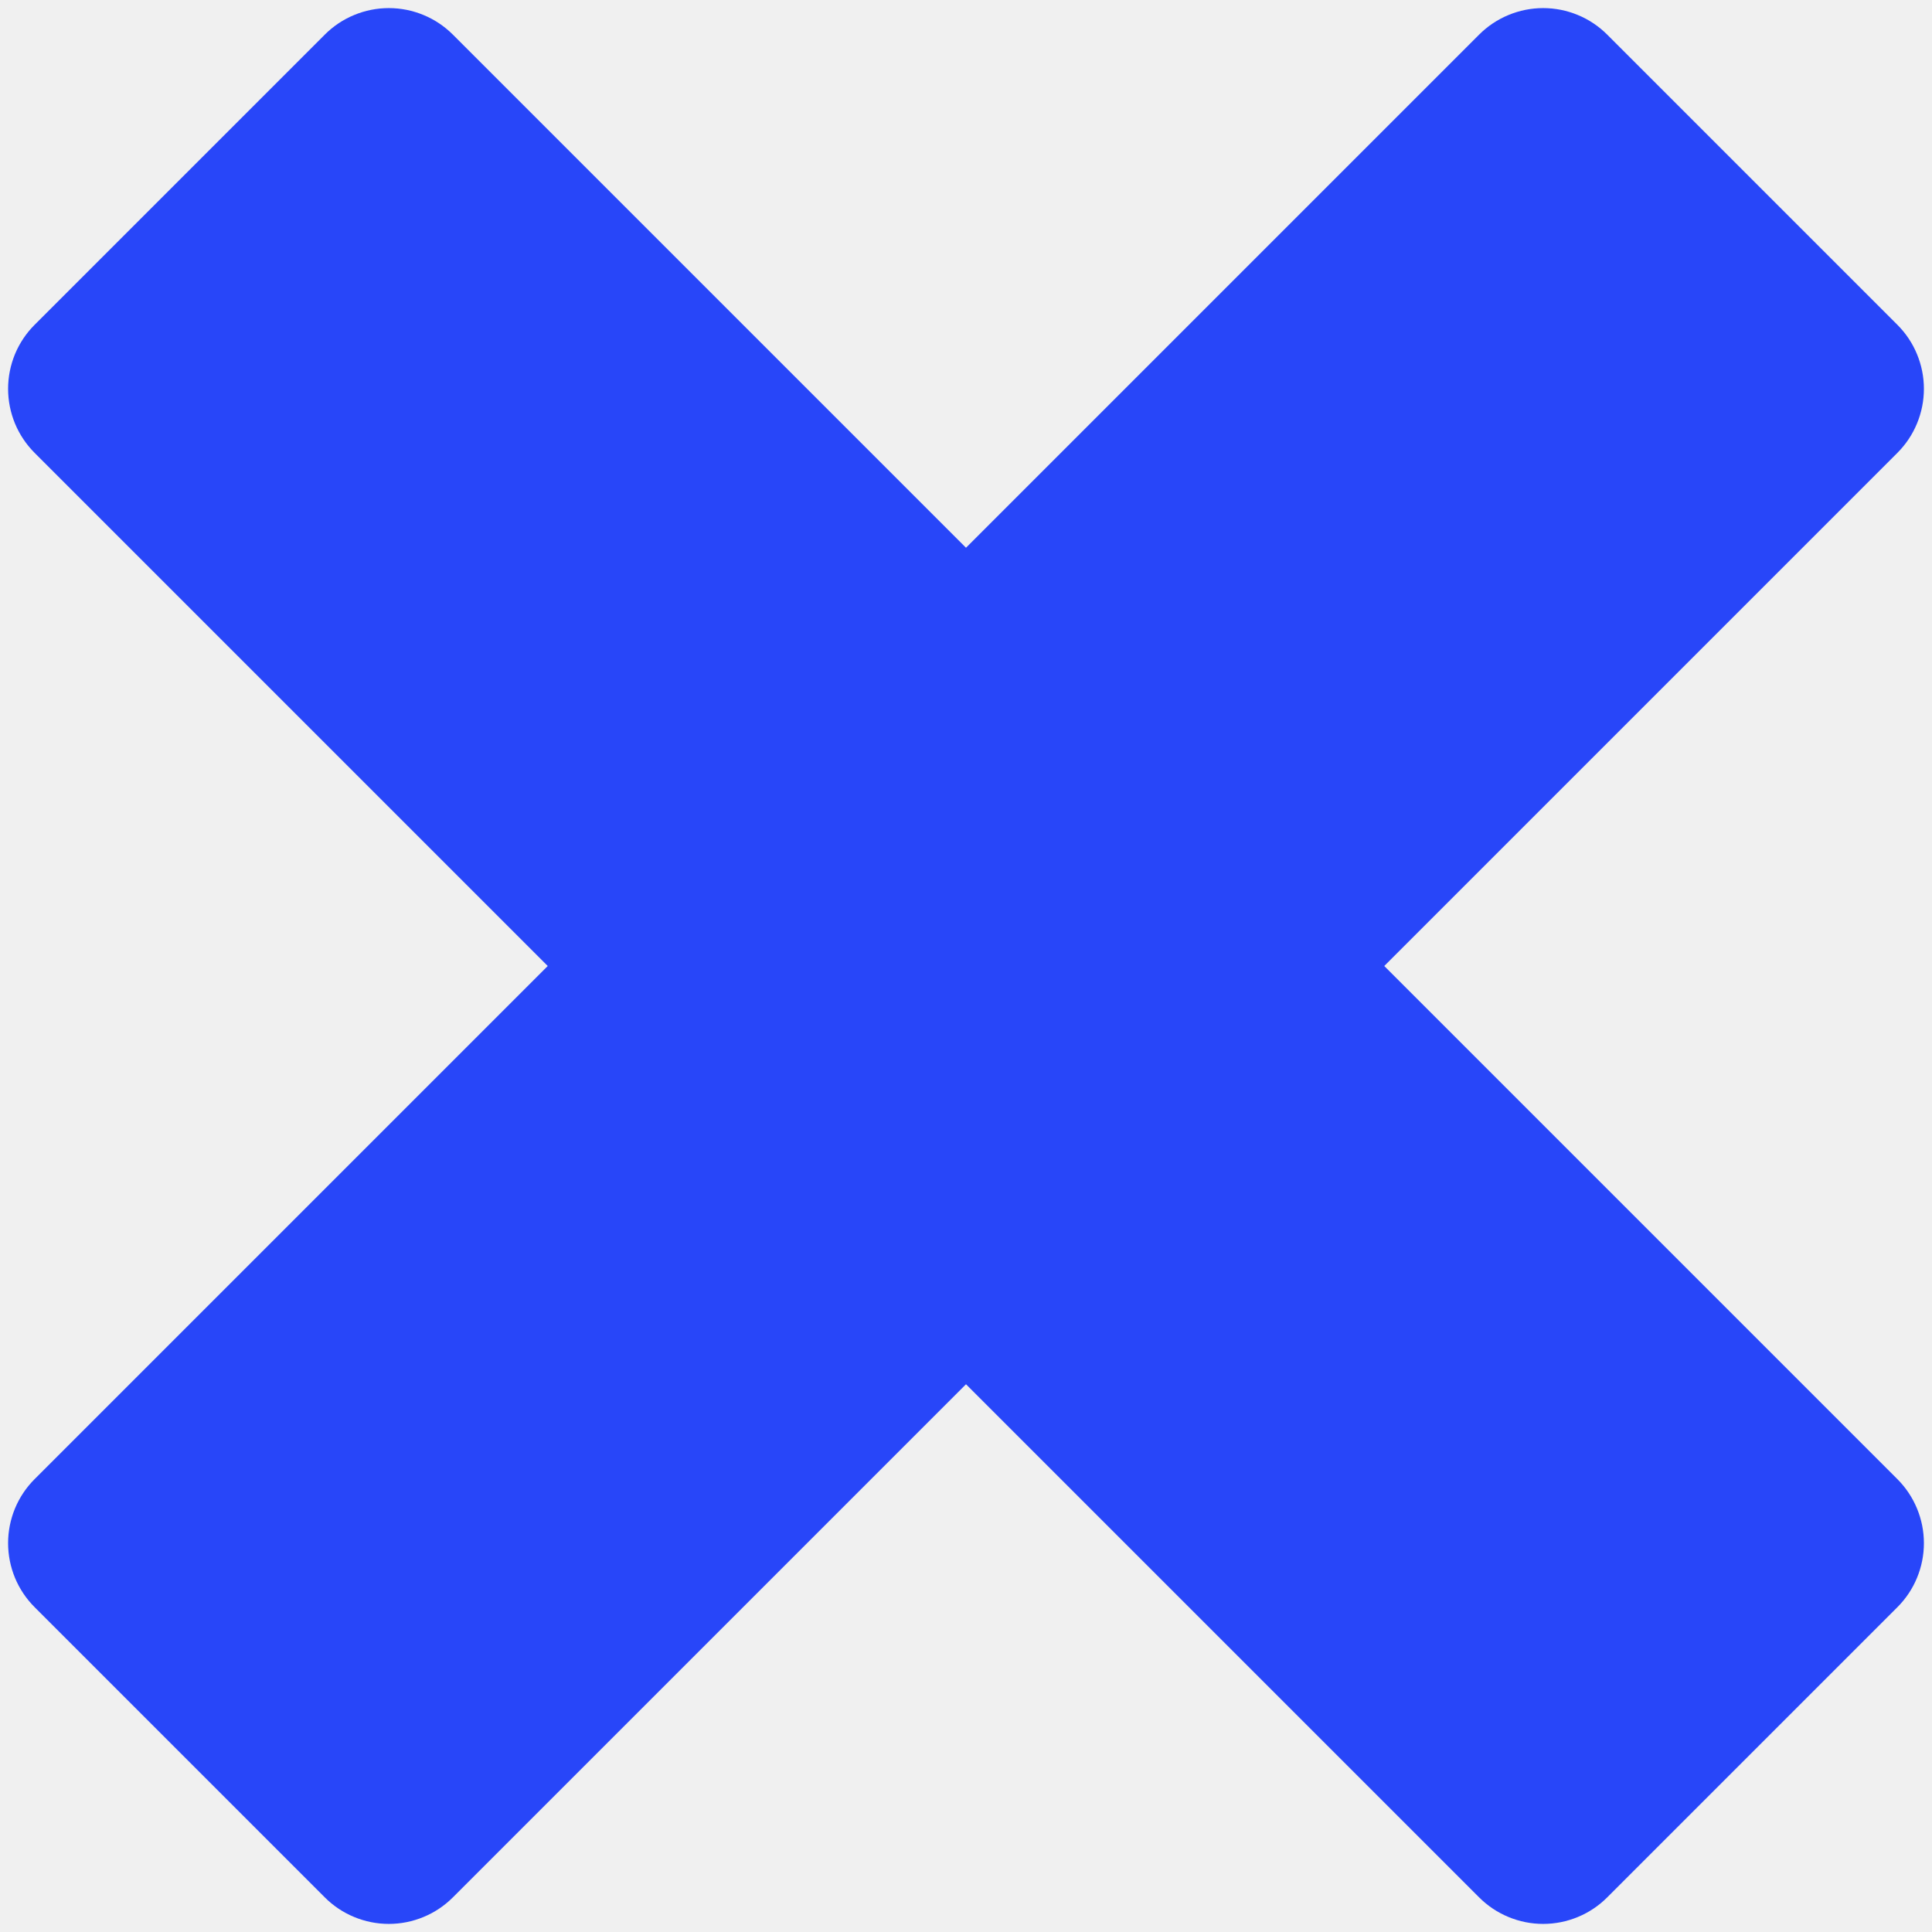
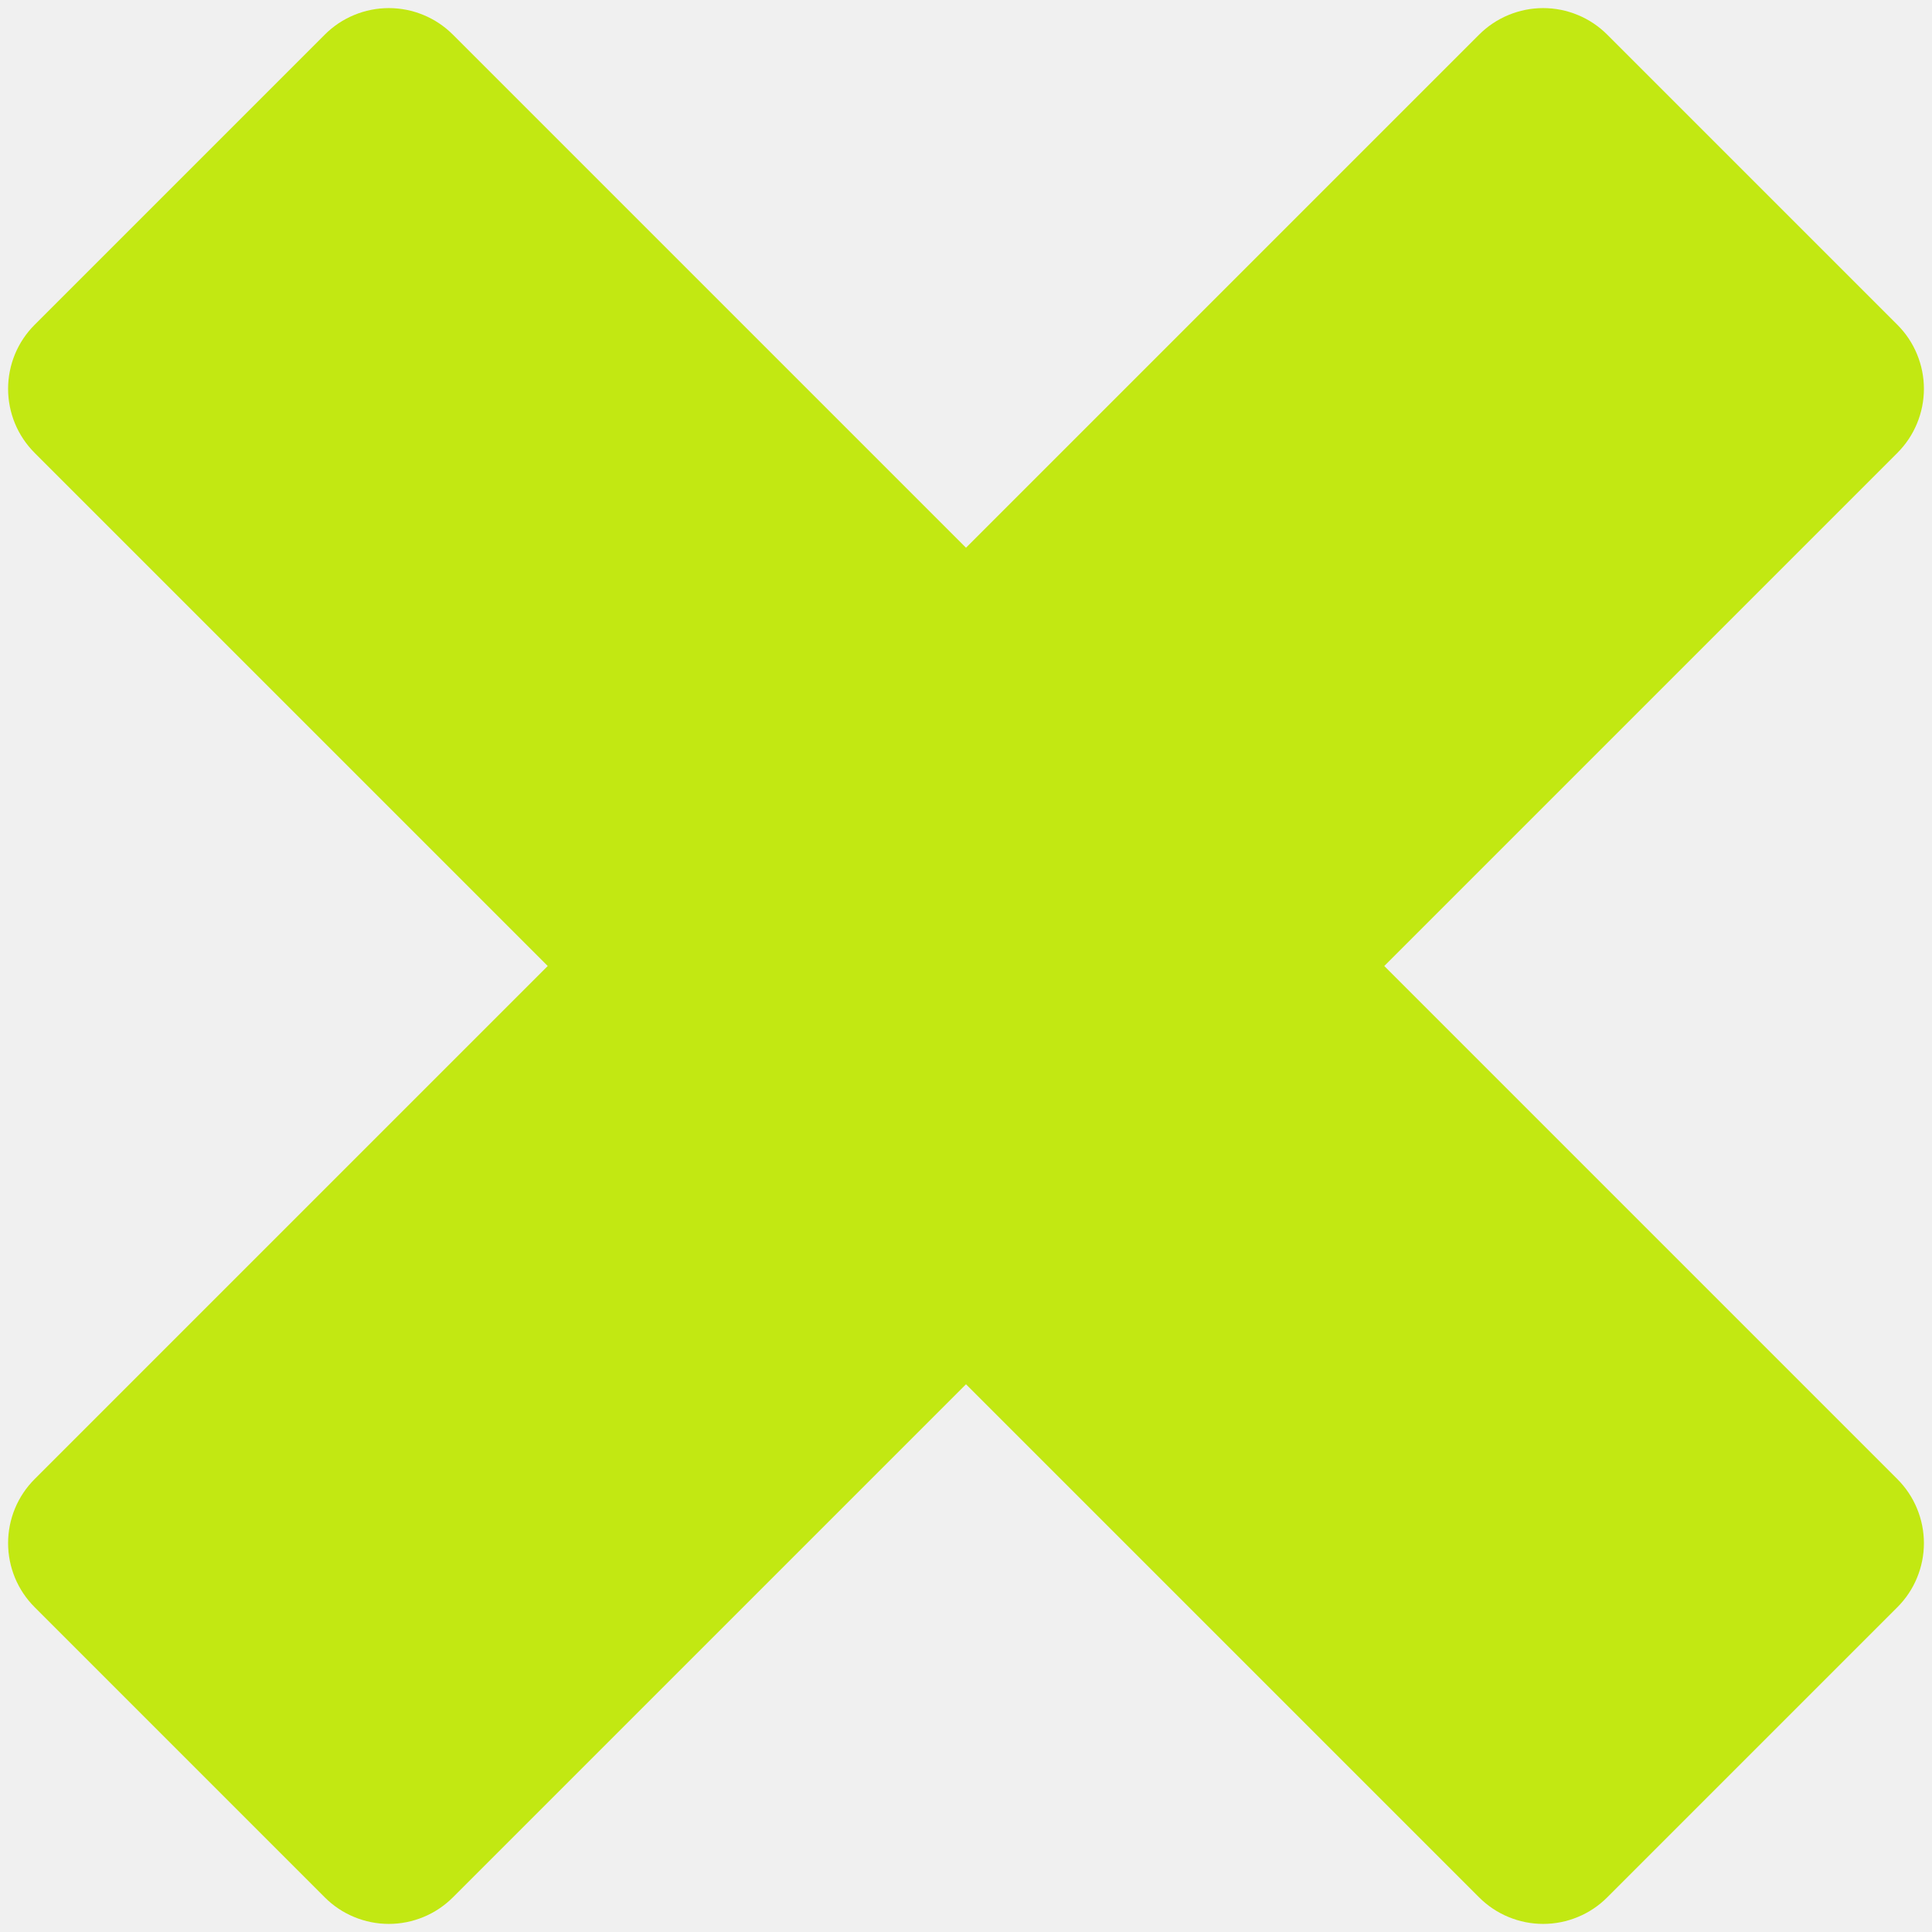
<svg xmlns="http://www.w3.org/2000/svg" width="64" height="64" viewBox="0 0 64 64" fill="none">
  <g clip-path="url(#clip0_17_8)">
-     <path d="M15.002 1.147L32 18.145L48.998 1.147C49.276 0.868 49.607 0.647 49.971 0.497C50.335 0.346 50.725 0.268 51.119 0.268C51.513 0.268 51.904 0.346 52.268 0.497C52.632 0.647 52.962 0.868 53.241 1.147L62.853 10.759C63.132 11.038 63.353 11.368 63.503 11.732C63.654 12.096 63.732 12.486 63.732 12.88C63.732 13.274 63.654 13.665 63.503 14.029C63.353 14.393 63.132 14.723 62.853 15.002L45.855 32L62.853 48.998C63.132 49.277 63.353 49.607 63.503 49.971C63.654 50.335 63.732 50.725 63.732 51.12C63.732 51.514 63.654 51.904 63.503 52.268C63.353 52.632 63.132 52.962 62.853 53.241L53.241 62.853C52.962 63.132 52.632 63.353 52.268 63.503C51.904 63.654 51.513 63.732 51.119 63.732C50.725 63.732 50.335 63.654 49.971 63.503C49.607 63.353 49.276 63.132 48.998 62.853L32 45.855L15.002 62.853C14.723 63.132 14.393 63.353 14.029 63.503C13.665 63.654 13.274 63.732 12.88 63.732C12.486 63.732 12.096 63.654 11.732 63.503C11.368 63.353 11.037 63.132 10.759 62.853L1.147 53.24C0.868 52.961 0.647 52.631 0.496 52.267C0.346 51.903 0.268 51.513 0.268 51.118C0.268 50.724 0.346 50.334 0.496 49.97C0.647 49.606 0.868 49.276 1.147 48.997L18.145 32L1.147 15.002C0.868 14.723 0.647 14.393 0.496 14.029C0.346 13.665 0.268 13.274 0.268 12.88C0.268 12.486 0.346 12.096 0.496 11.732C0.647 11.368 0.868 11.038 1.147 10.759L10.759 1.147C11.037 0.868 11.368 0.647 11.732 0.497C12.096 0.346 12.486 0.268 12.88 0.268C13.274 0.268 13.665 0.346 14.029 0.497C14.393 0.647 14.723 0.868 15.002 1.147Z" fill="#2846F9" />
+     <path d="M15.002 1.147L32 18.145L48.998 1.147C49.276 0.868 49.607 0.647 49.971 0.497C50.335 0.346 50.725 0.268 51.119 0.268C51.513 0.268 51.904 0.346 52.268 0.497C52.632 0.647 52.962 0.868 53.241 1.147L62.853 10.759C63.132 11.038 63.353 11.368 63.503 11.732C63.654 12.096 63.732 12.486 63.732 12.88C63.732 13.274 63.654 13.665 63.503 14.029C63.353 14.393 63.132 14.723 62.853 15.002L45.855 32L62.853 48.998C63.132 49.277 63.353 49.607 63.503 49.971C63.654 50.335 63.732 50.725 63.732 51.12C63.732 51.514 63.654 51.904 63.503 52.268C63.353 52.632 63.132 52.962 62.853 53.241L53.241 62.853C52.962 63.132 52.632 63.353 52.268 63.503C51.904 63.654 51.513 63.732 51.119 63.732C50.725 63.732 50.335 63.654 49.971 63.503C49.607 63.353 49.276 63.132 48.998 62.853L32 45.855L15.002 62.853C14.723 63.132 14.393 63.353 14.029 63.503C13.665 63.654 13.274 63.732 12.88 63.732C12.486 63.732 12.096 63.654 11.732 63.503C11.368 63.353 11.037 63.132 10.759 62.853L1.147 53.24C0.868 52.961 0.647 52.631 0.496 52.267C0.346 51.903 0.268 51.513 0.268 51.118C0.268 50.724 0.346 50.334 0.496 49.97C0.647 49.606 0.868 49.276 1.147 48.997L18.145 32L1.147 15.002C0.868 14.723 0.647 14.393 0.496 14.029C0.346 13.665 0.268 13.274 0.268 12.88C0.268 12.486 0.346 12.096 0.496 11.732C0.647 11.368 0.868 11.038 1.147 10.759L10.759 1.147C11.037 0.868 11.368 0.647 11.732 0.497C12.096 0.346 12.486 0.268 12.88 0.268C13.274 0.268 13.665 0.346 14.029 0.497C14.393 0.647 14.723 0.868 15.002 1.147Z" fill="#C2E812" />
  </g>
  <defs>
    <clipPath id="clip0_17_8">
      <rect width="64" height="64" fill="white" />
    </clipPath>
  </defs>
</svg>
